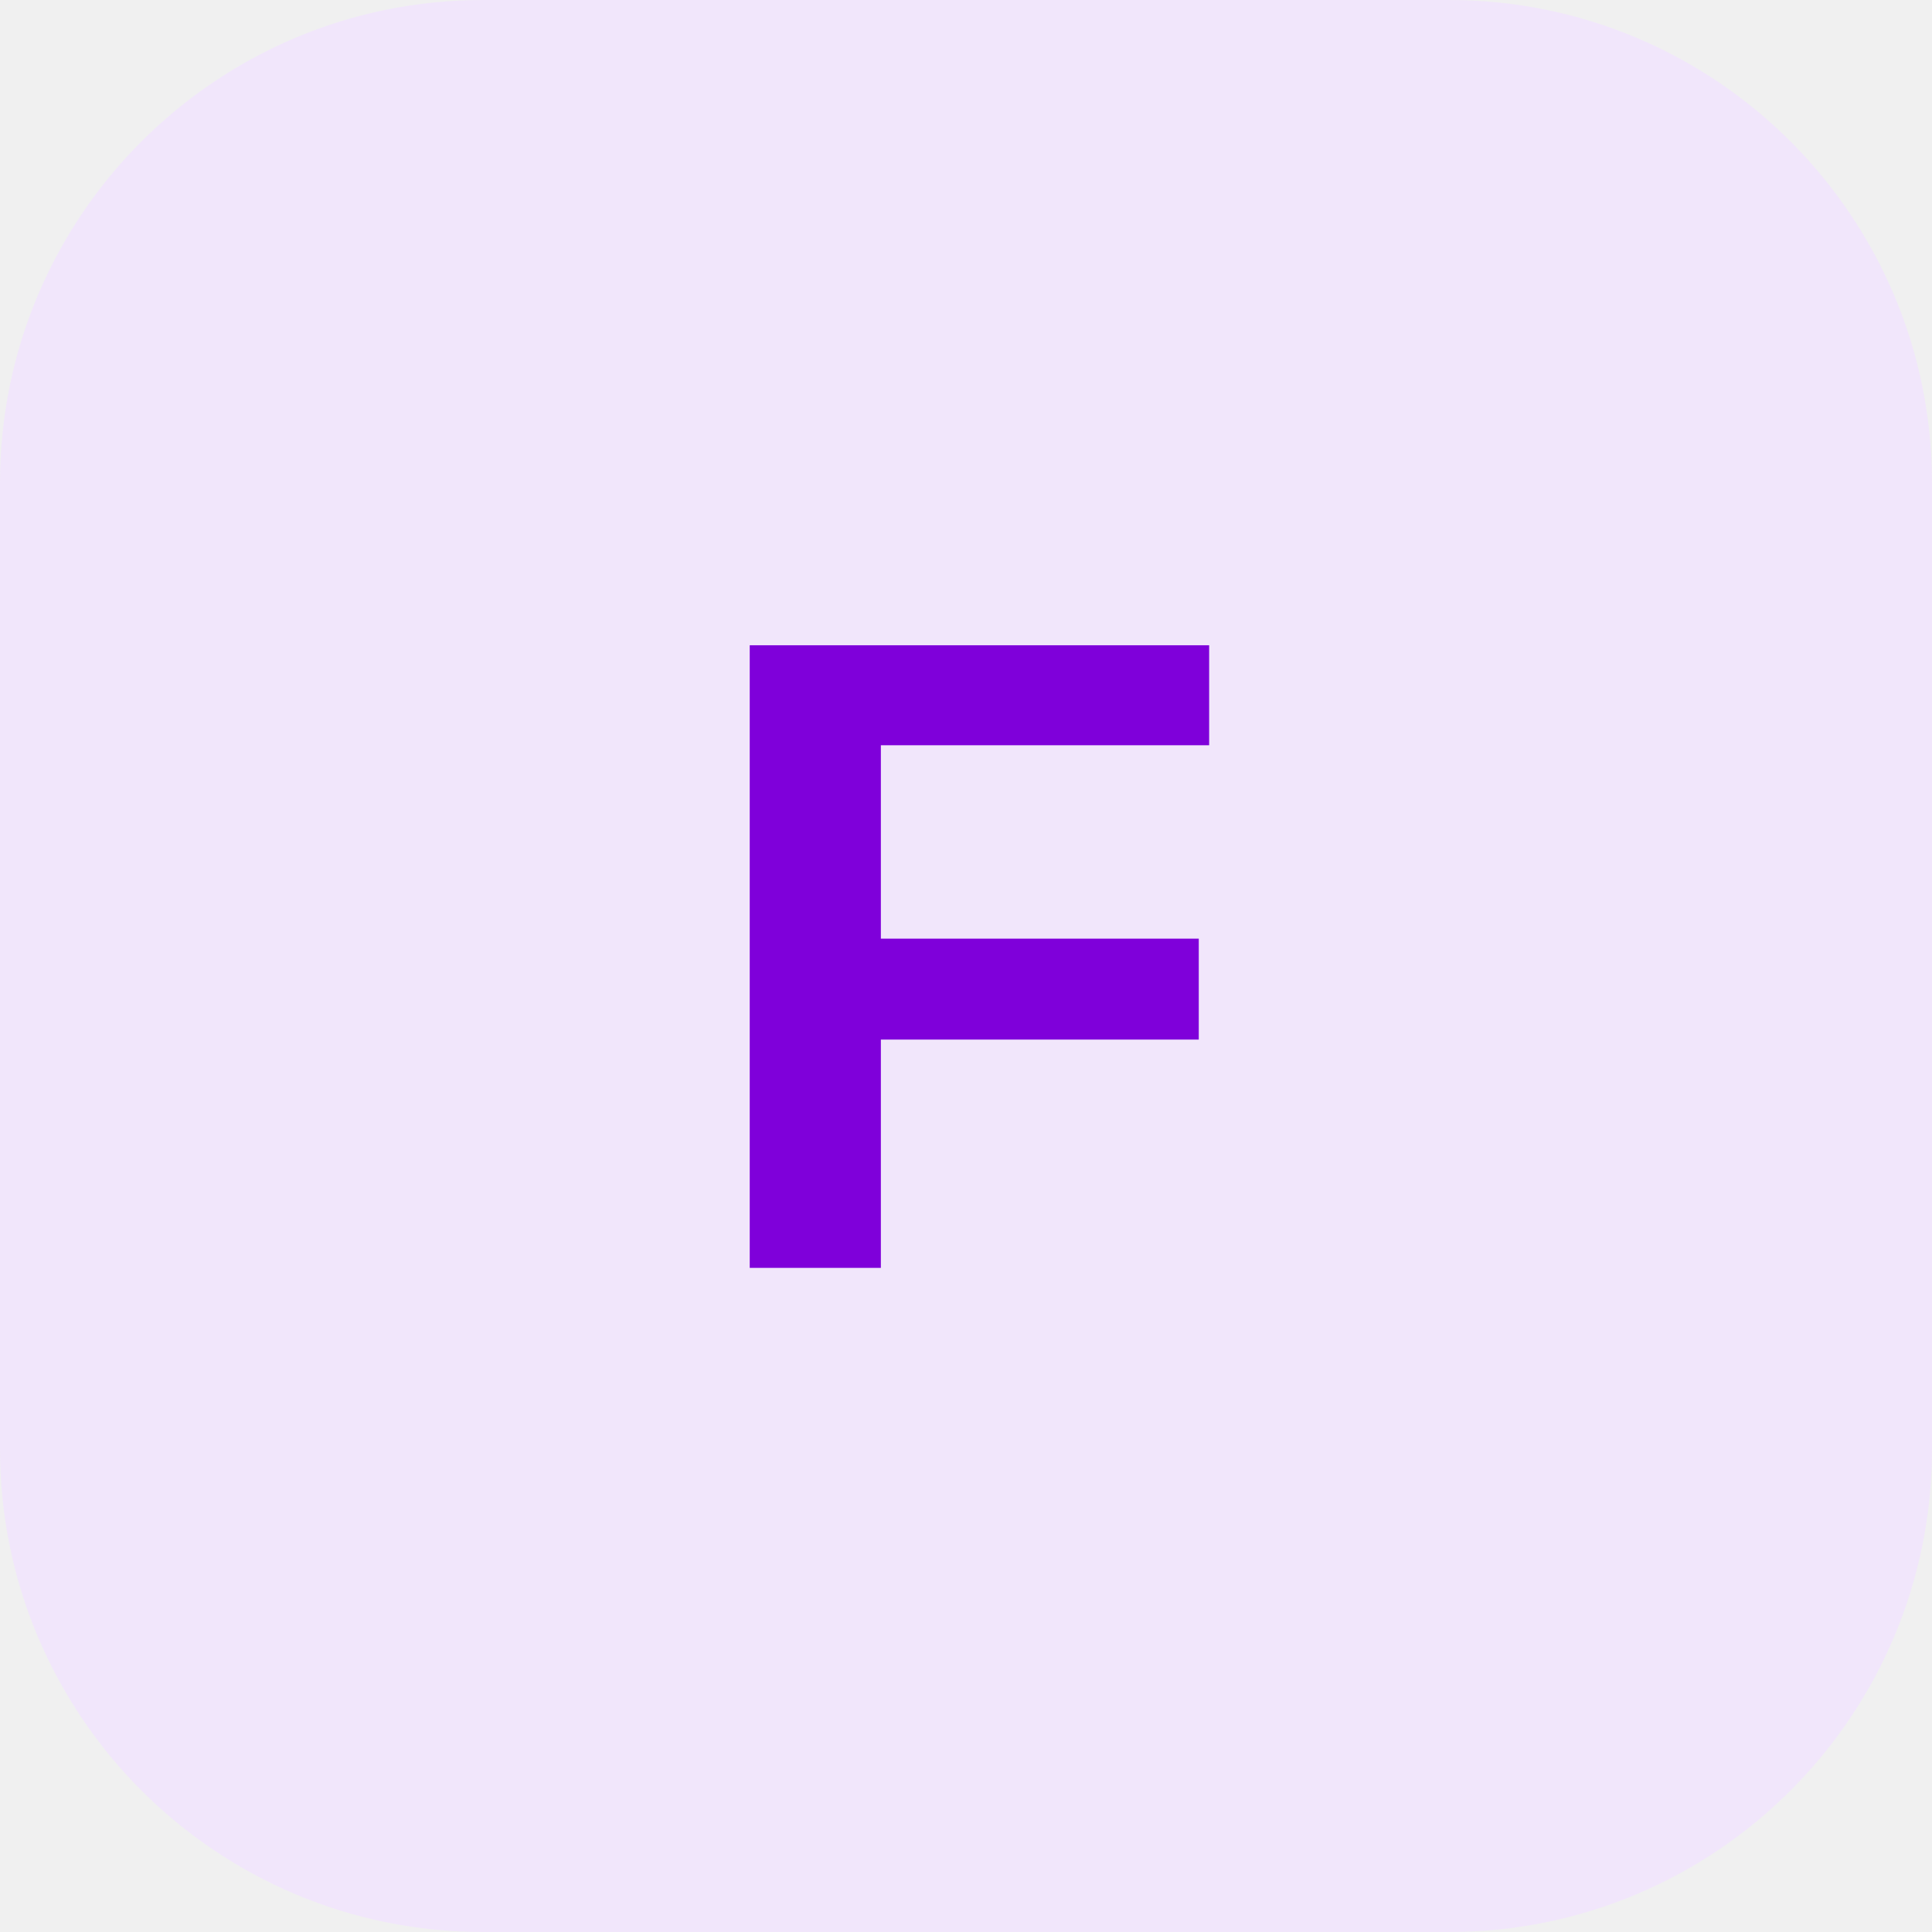
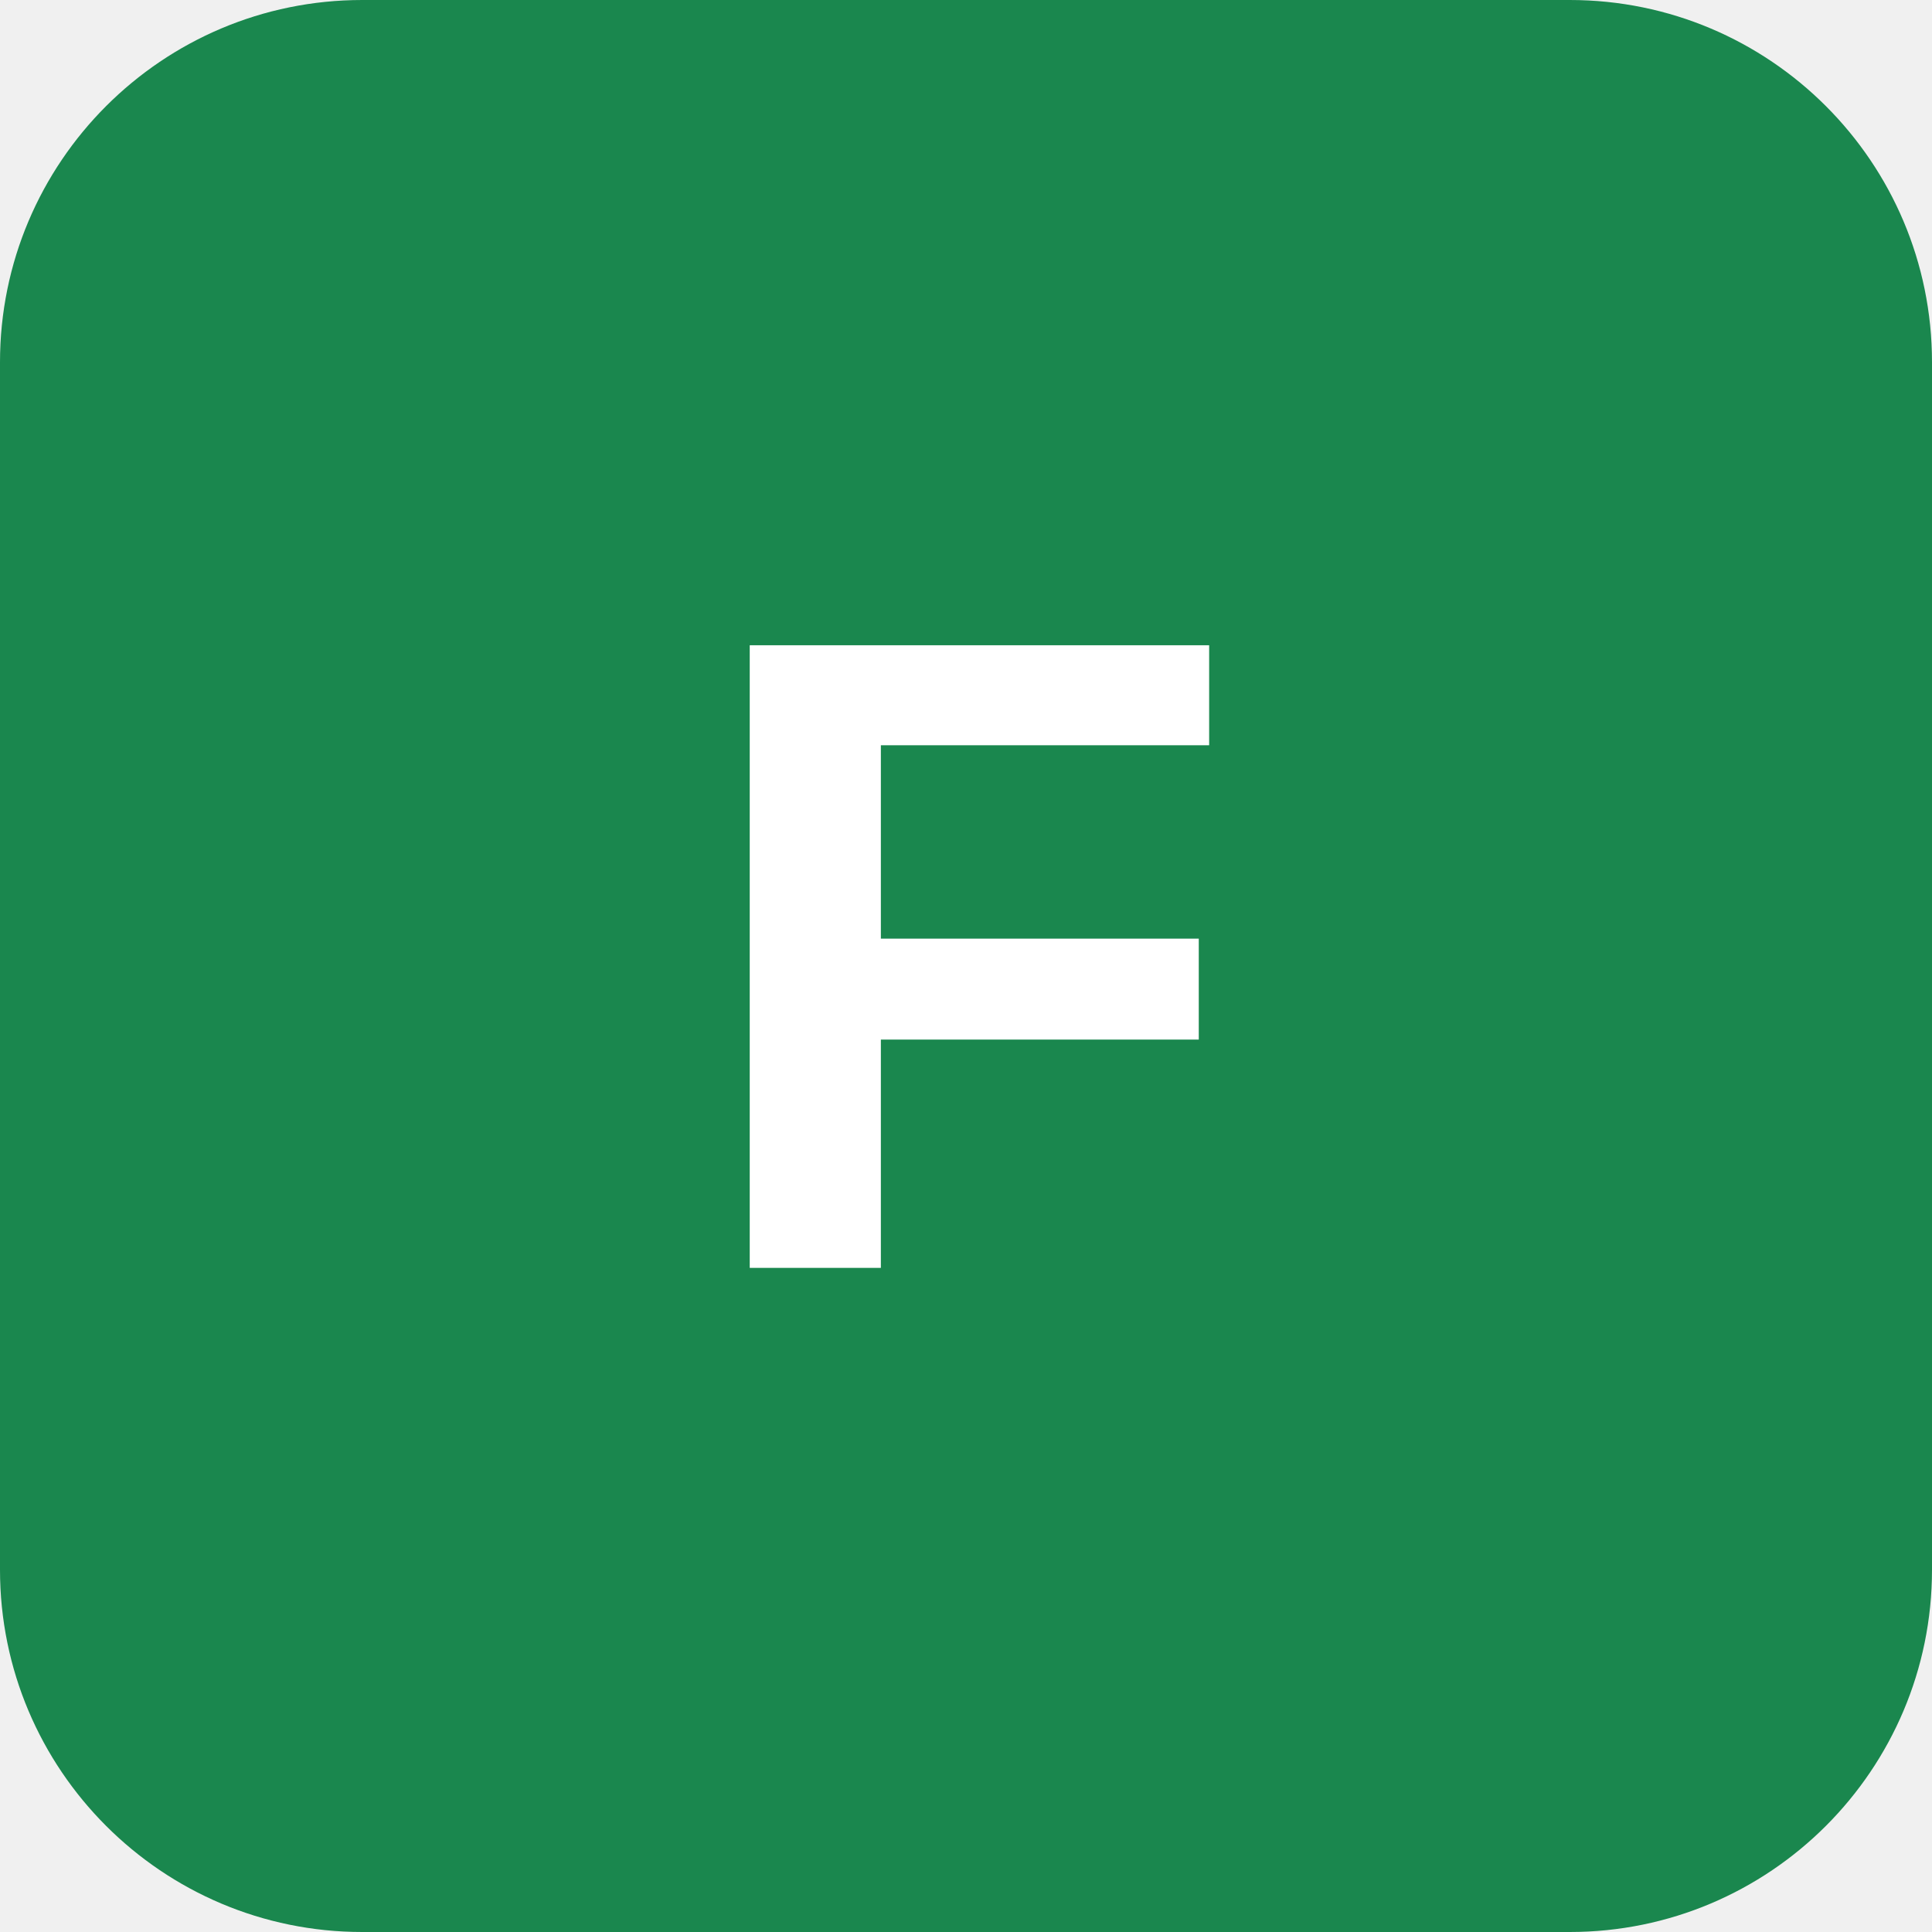
<svg xmlns="http://www.w3.org/2000/svg" role="img" viewBox="0 0 32 32">
-   <rect width="32" height="32" rx="8" fill="#f1e6fb" />
-   <text x="16" y="21" font-family="Arial, Helvetica, sans-serif" font-size="15" font-weight="600" fill="#7f00da" text-anchor="middle">F</text>
+   <rect width="32" height="32" rx="6" fill="#1A874E" />
+   <text x="16" y="21" font-family="Arial, Helvetica, sans-serif" font-size="15" font-weight="600" fill="#ffffff" text-anchor="middle">F</text>
</svg>
